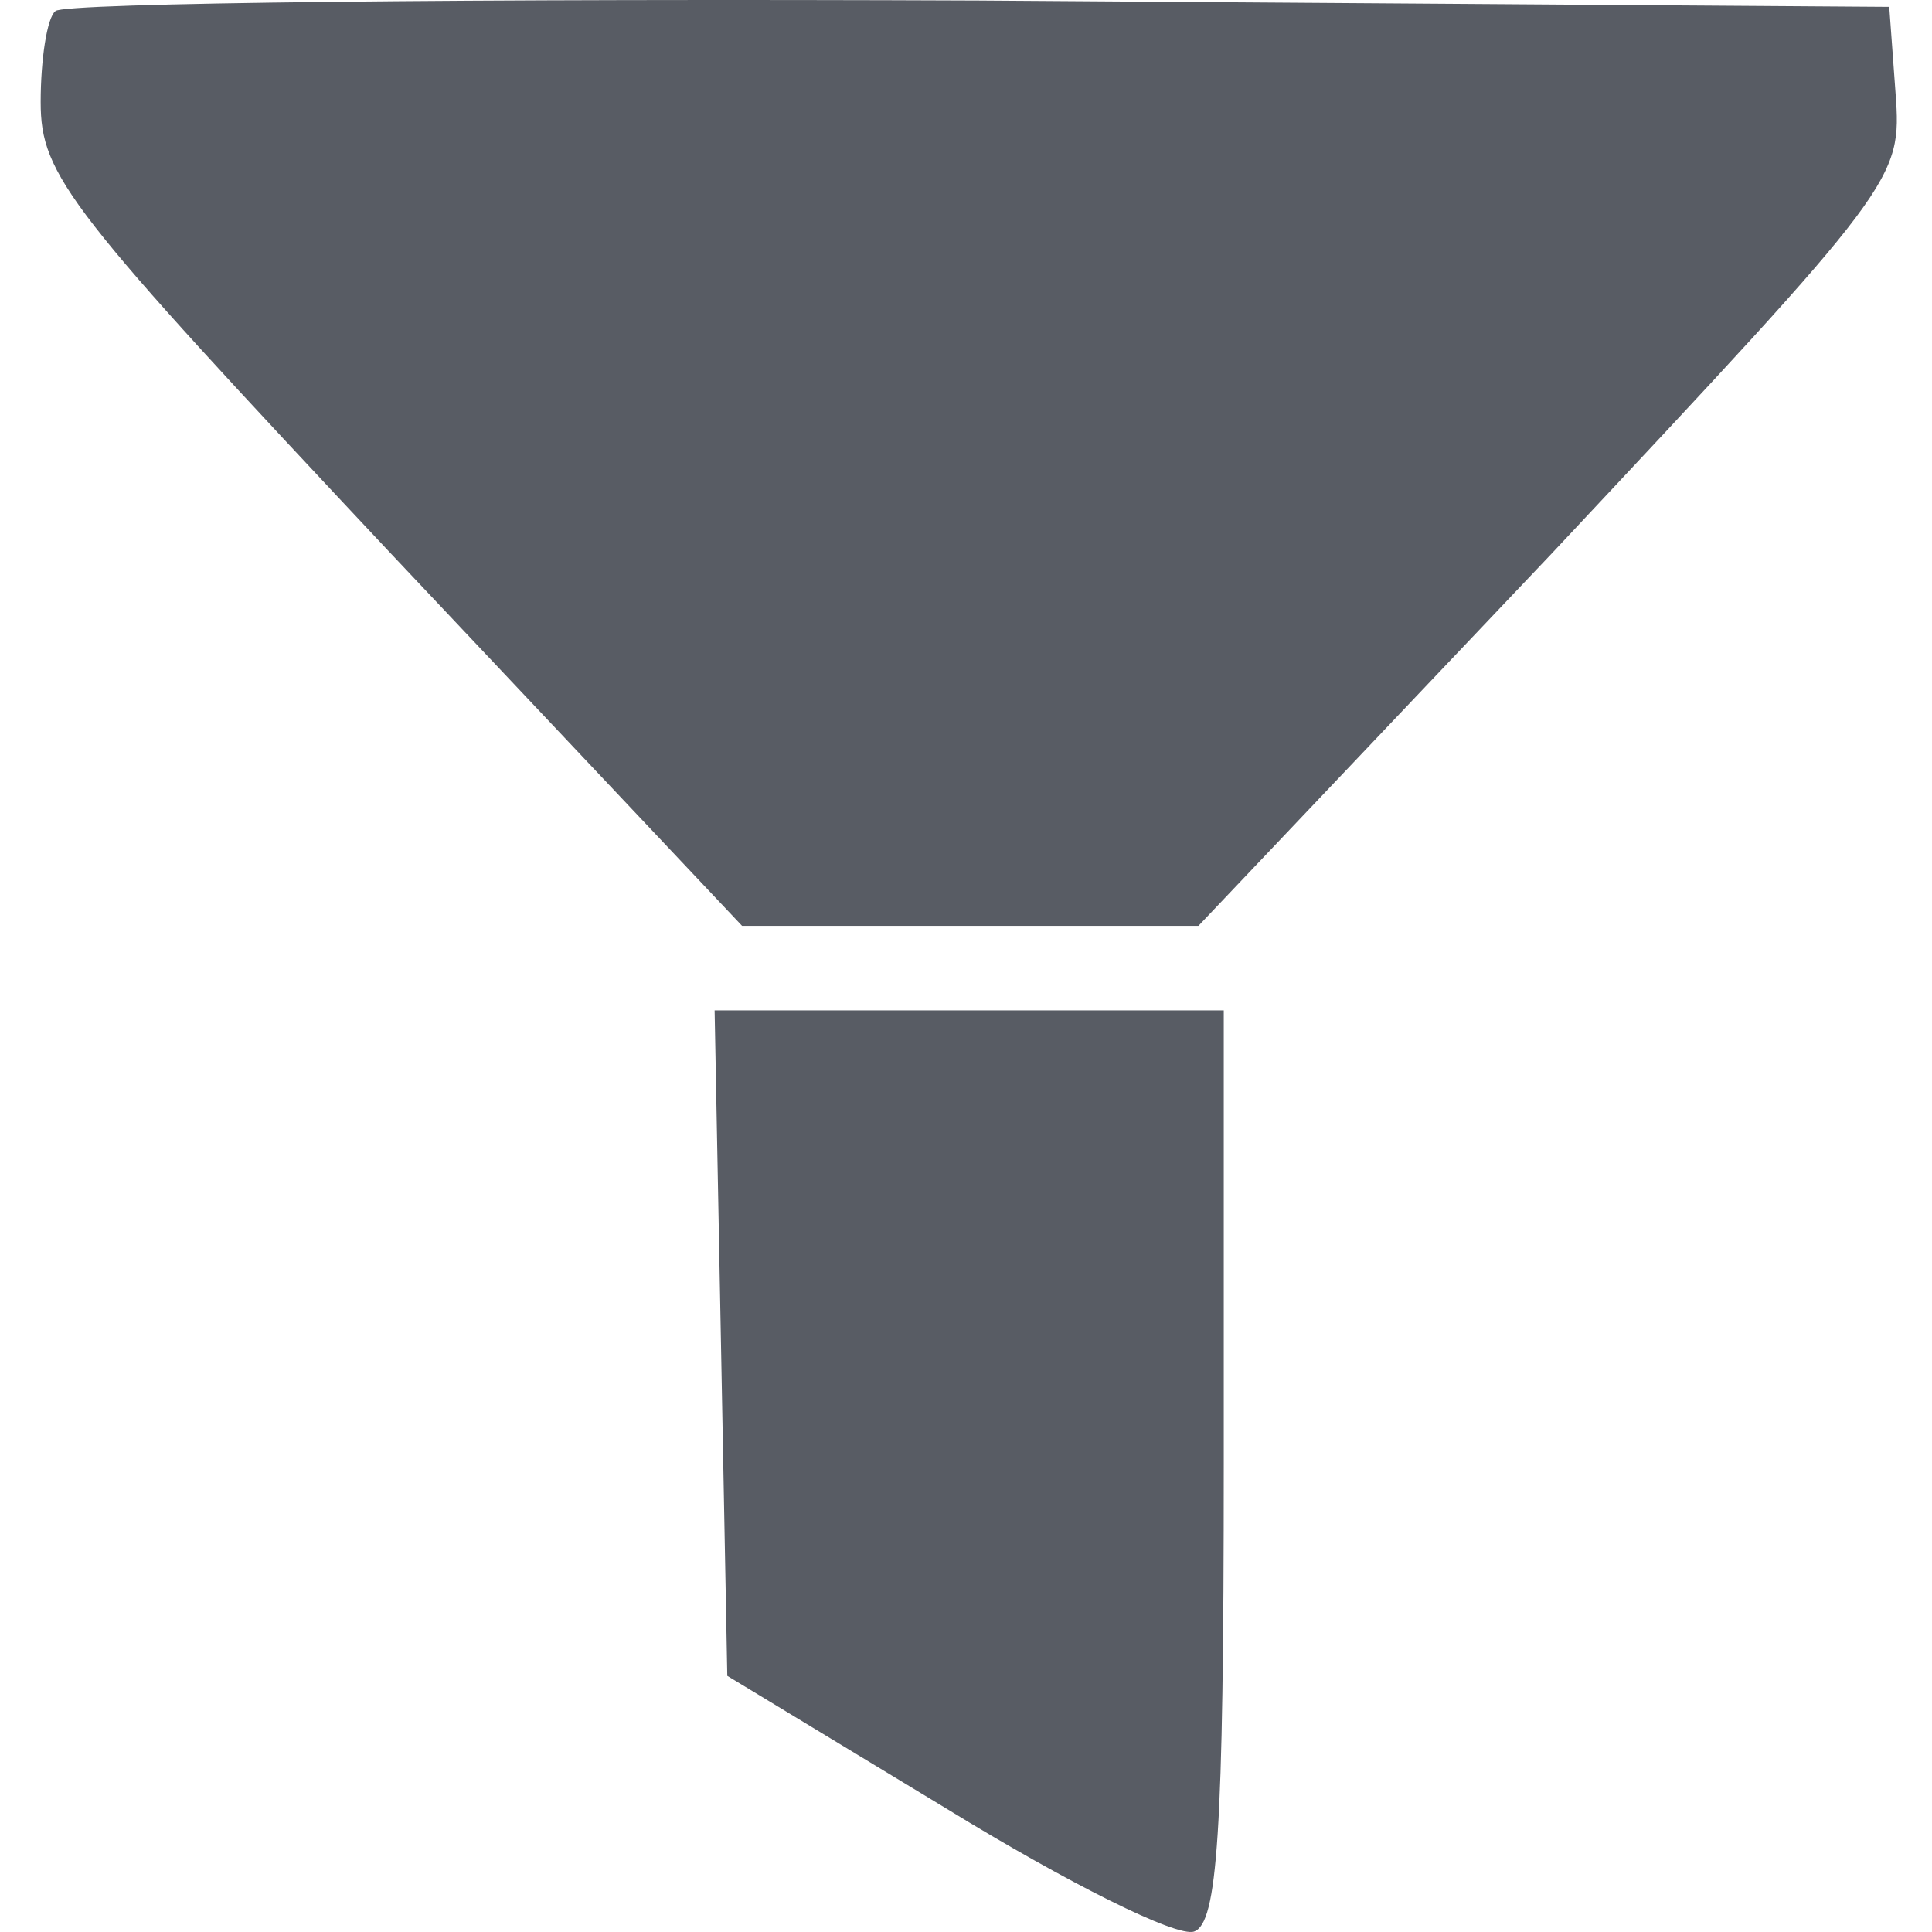
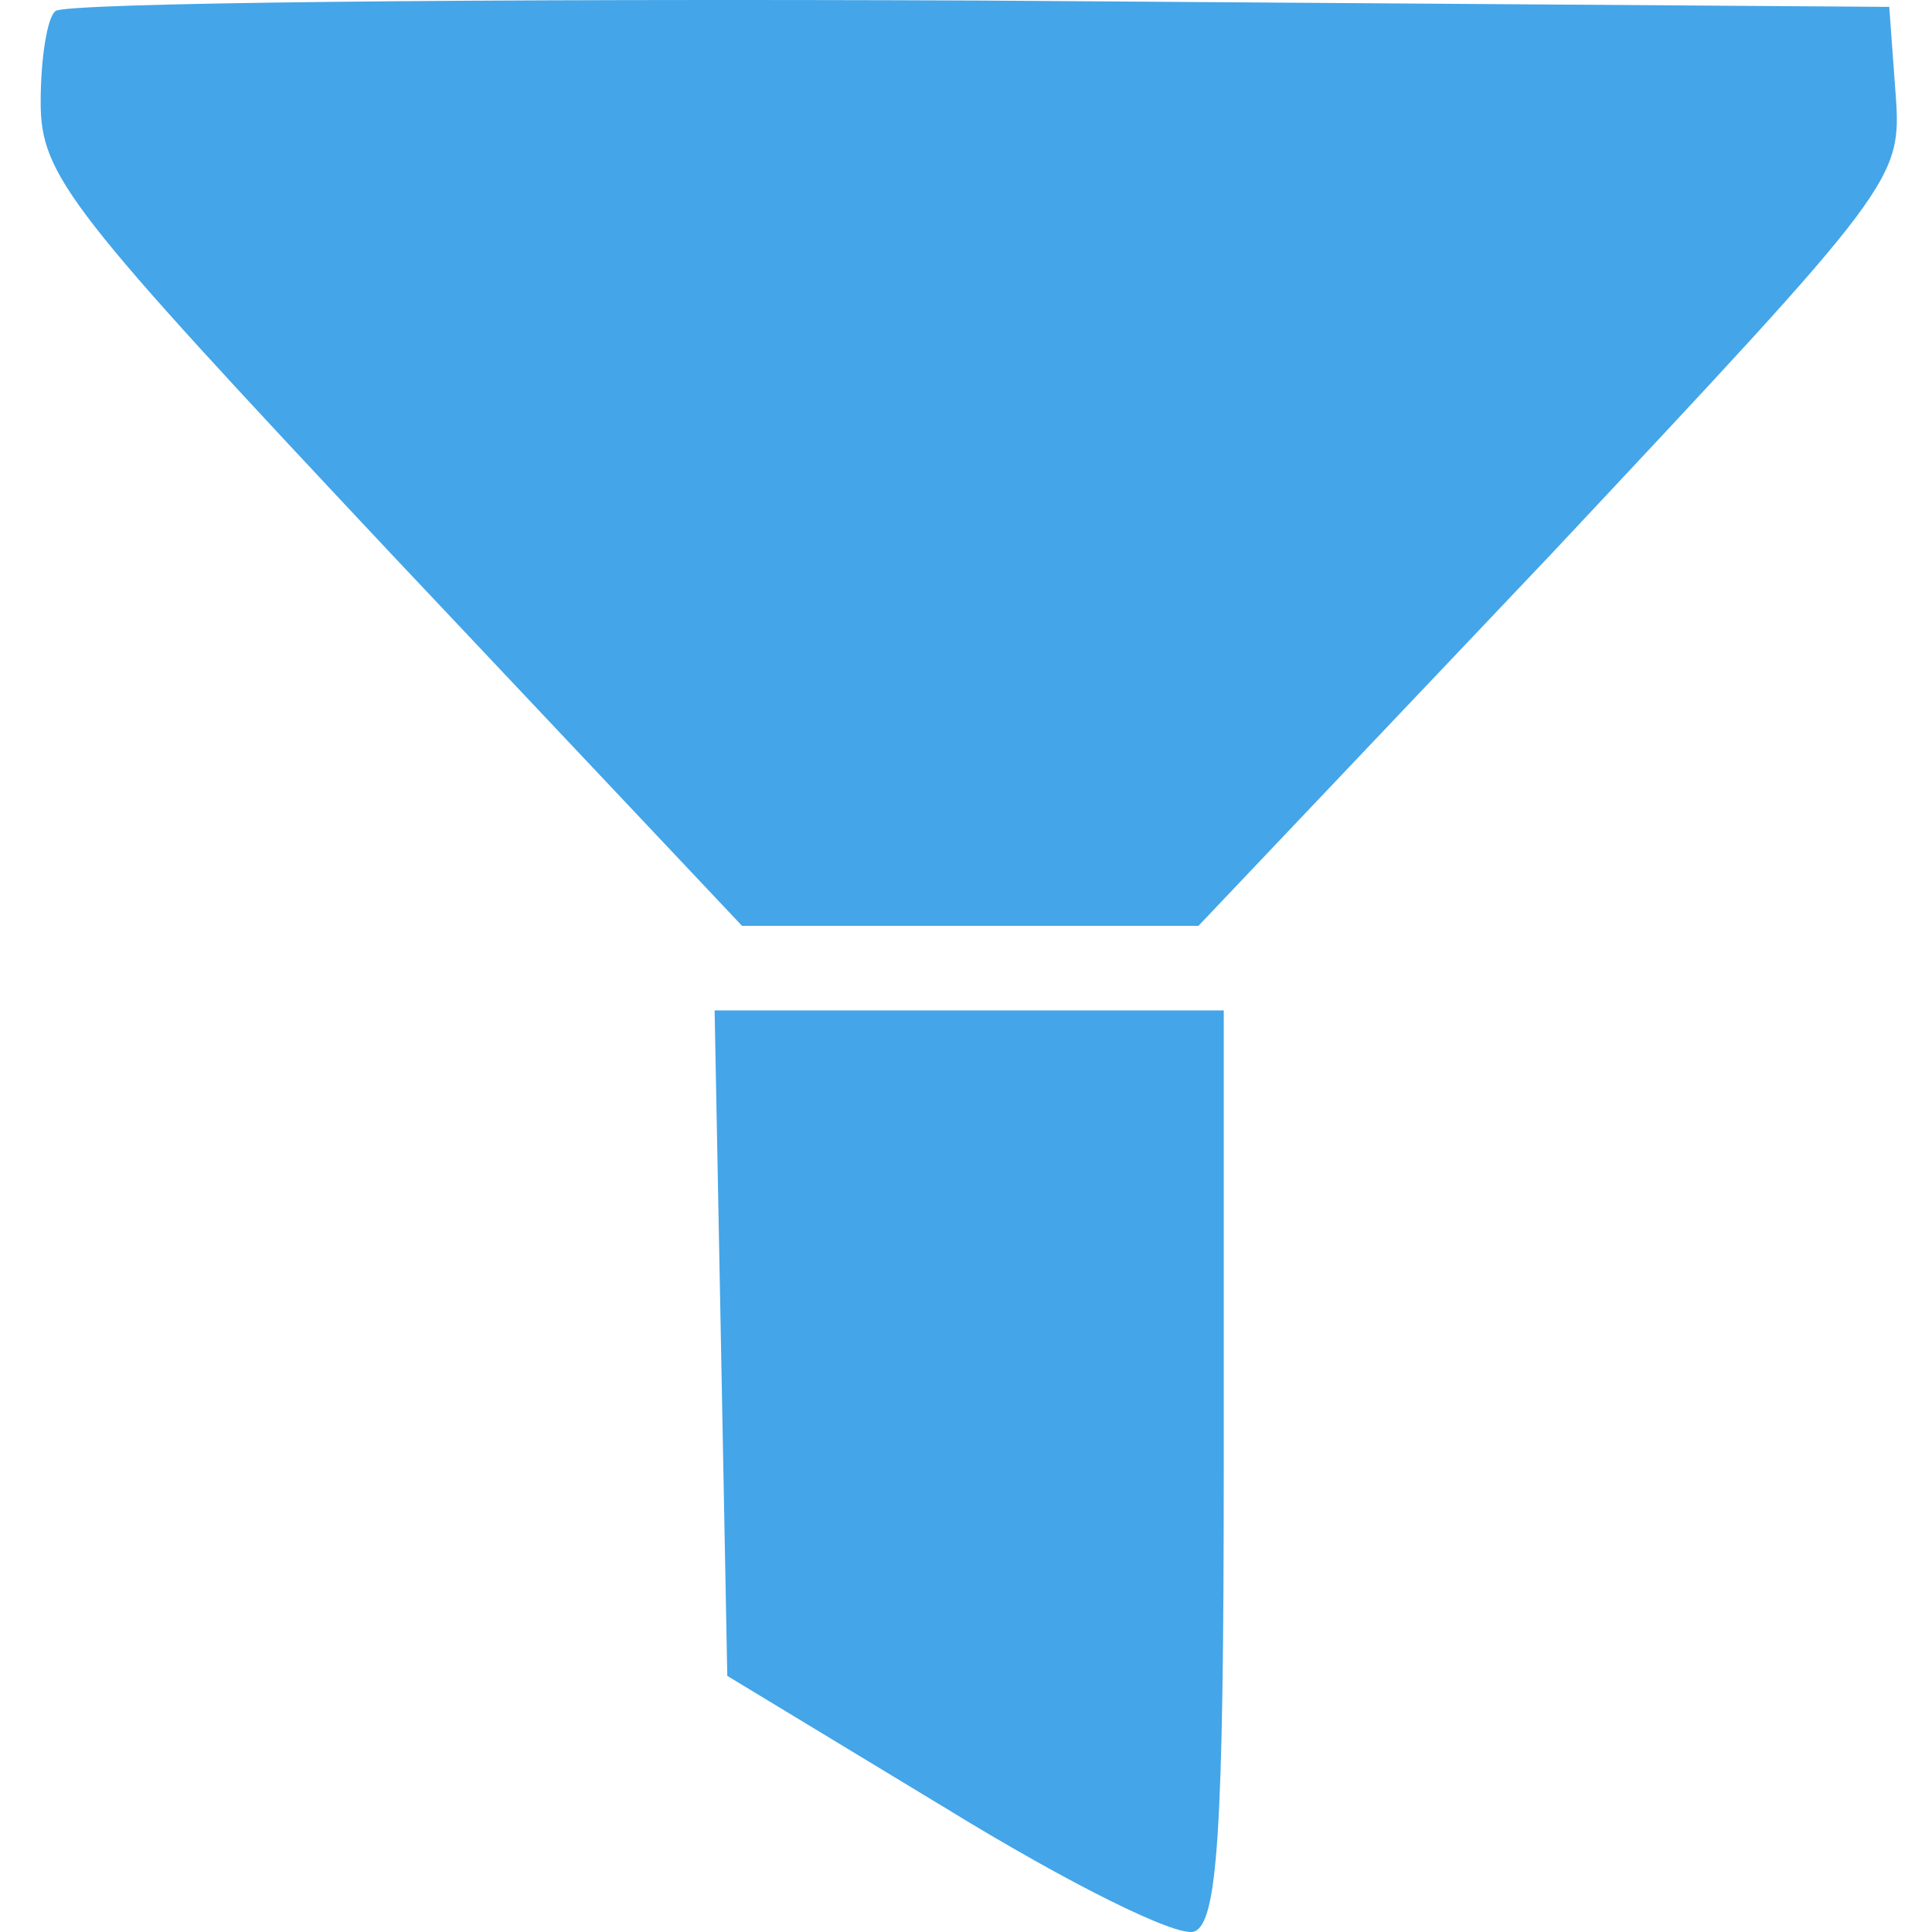
<svg xmlns="http://www.w3.org/2000/svg" version="1.0" width="19" height="19" viewBox="0 0 15.2 15.2" preserveAspectRatio="xMidYMid meet" id="svg2">
  <defs id="defs14" />
-   <g transform="matrix(0.01662128,0,0,-0.01662128,-0.6772768,15.92742)" id="g6" style="fill:#585c64;stroke:none">
+   <g transform="matrix(0.01662128,0,0,-0.01662128,-0.6772768,15.92742)" id="g6" style="fill:#44a5e9;stroke:none">
    <path d="m 67,953 c -4,-3 -7,-23 -7,-43 0,-35 13,-51 166,-214 l 166,-176 108,0 108,0 167,176 c 164,175 166,177 163,218 l -3,41 -431,3 C 267,959 70,957 67,953 Z" id="path8" />
    <path d="m 382,323 3,-158 104,-63 c 57,-35 109,-61 117,-58 11,4 14,46 14,221 l 0,215 -120,0 -121,0 3,-157 z" id="path10" />
  </g>
</svg>
